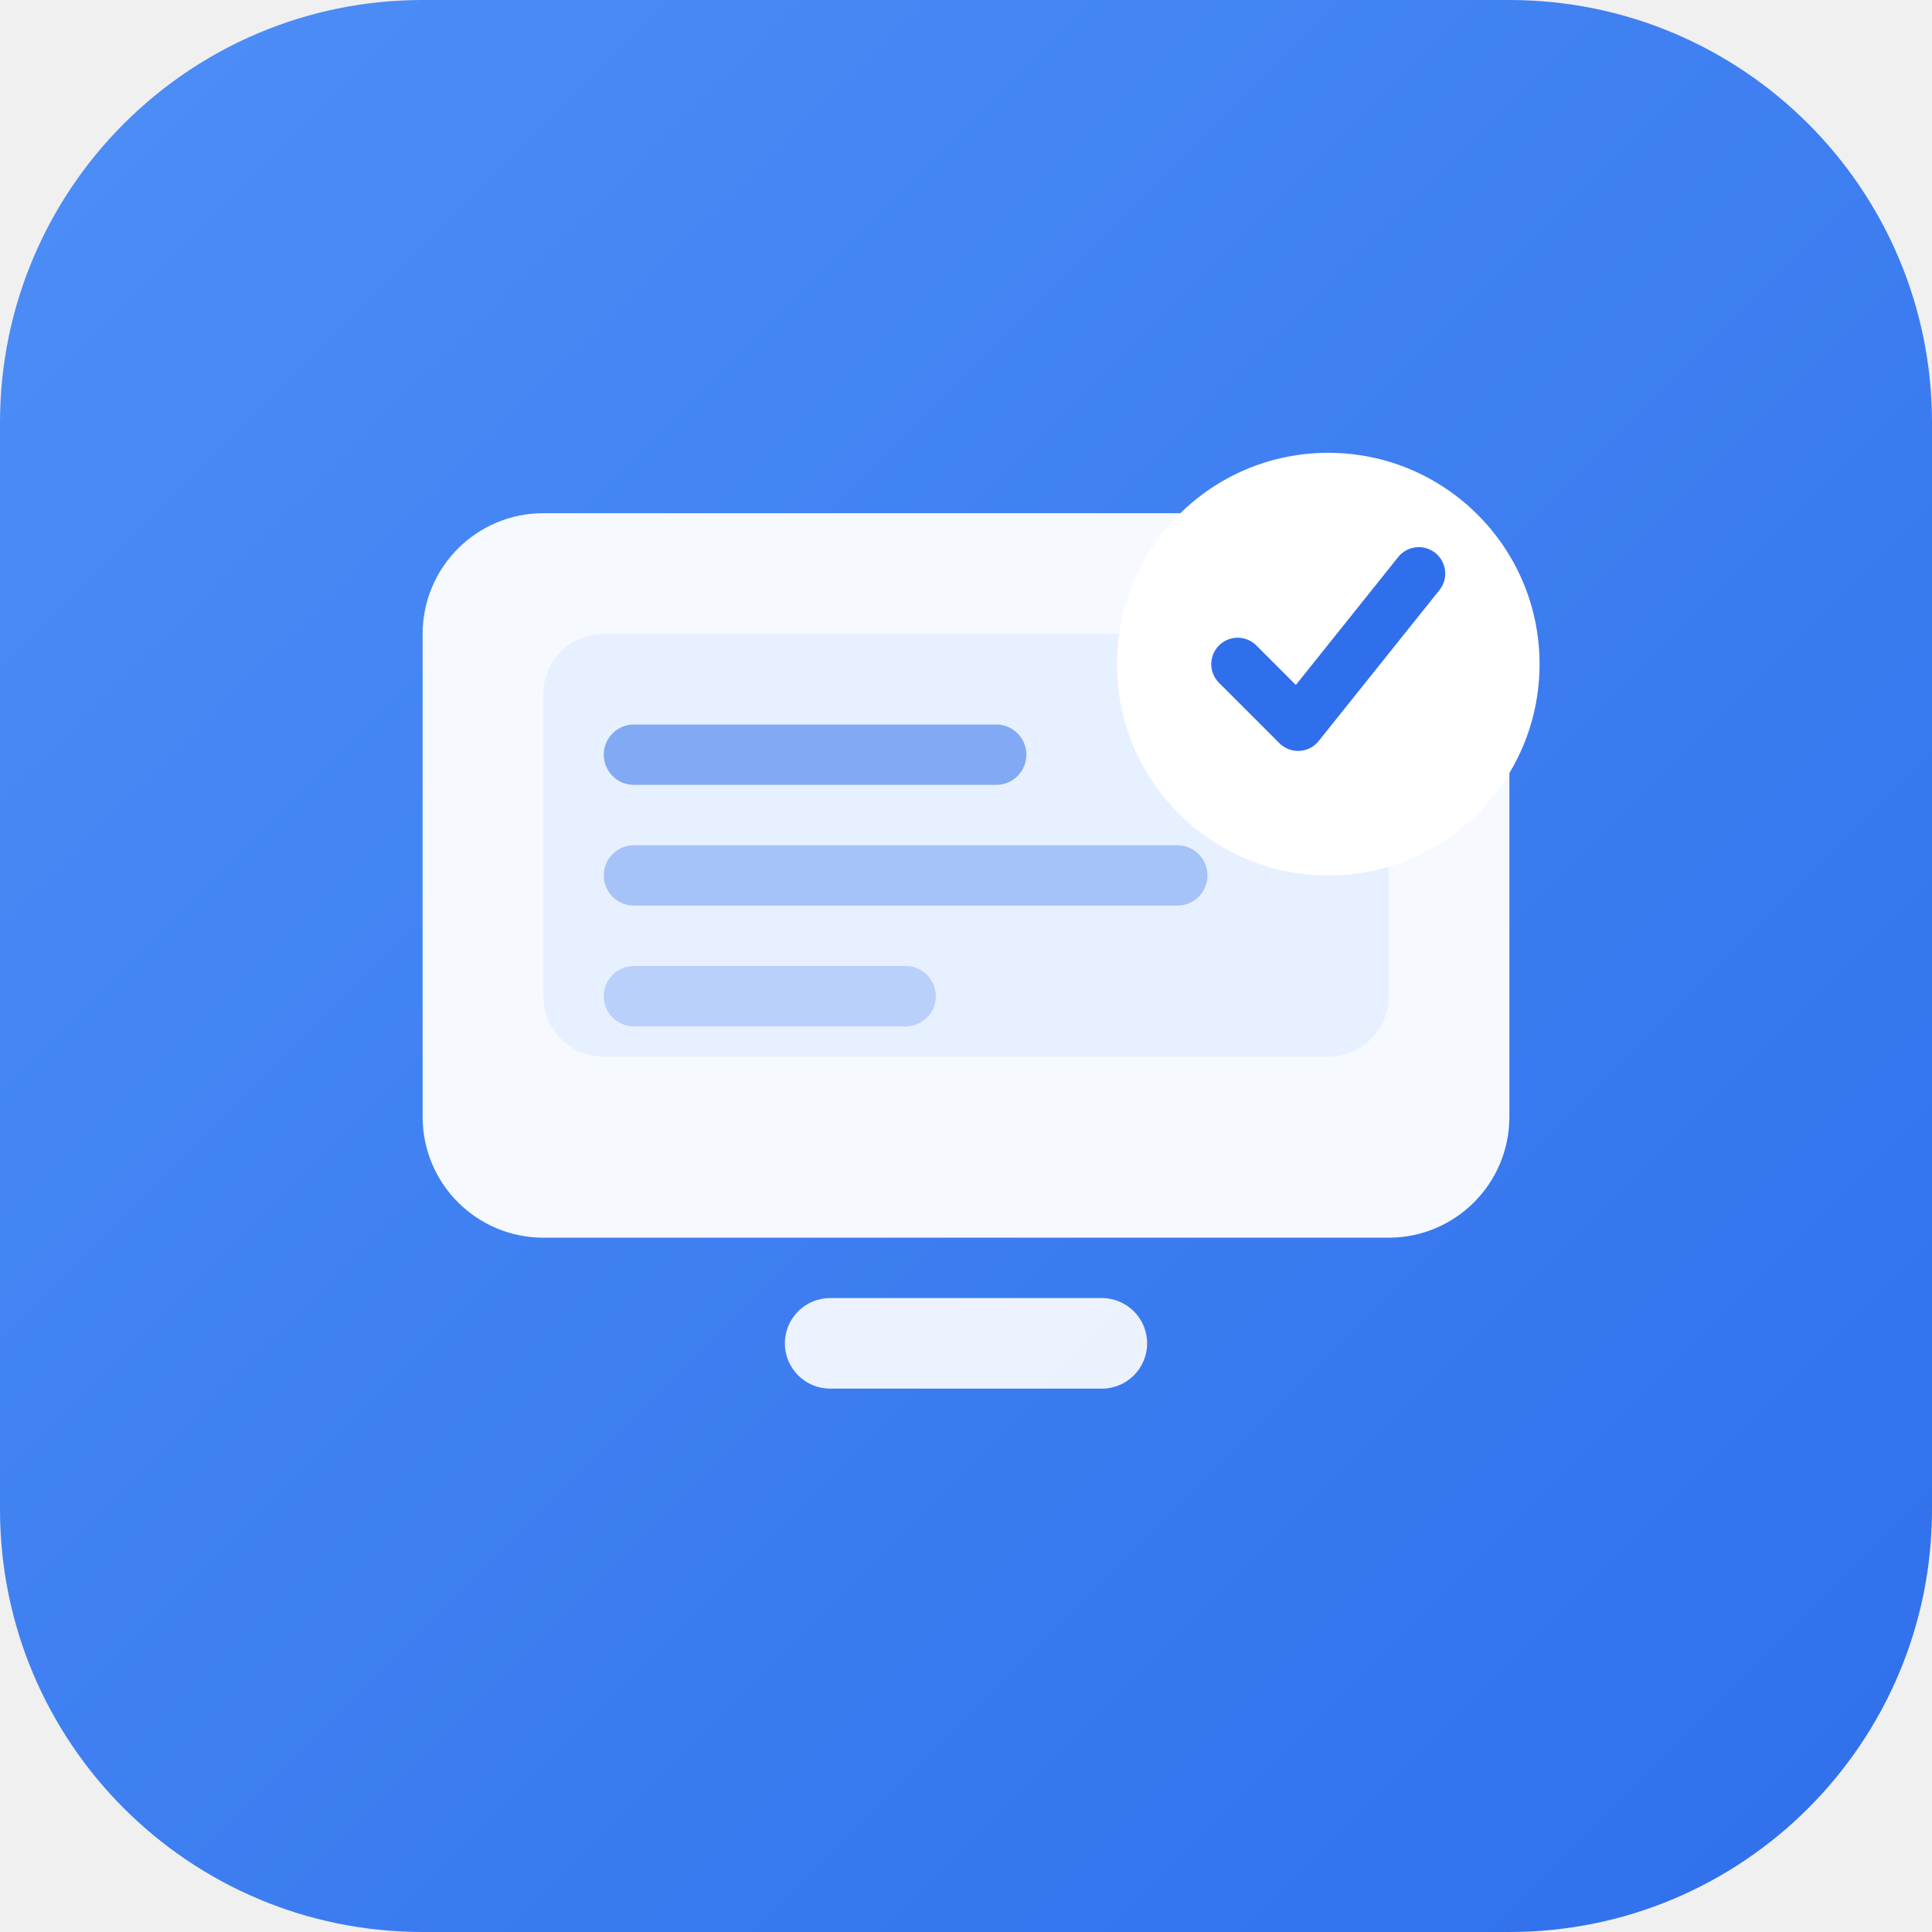
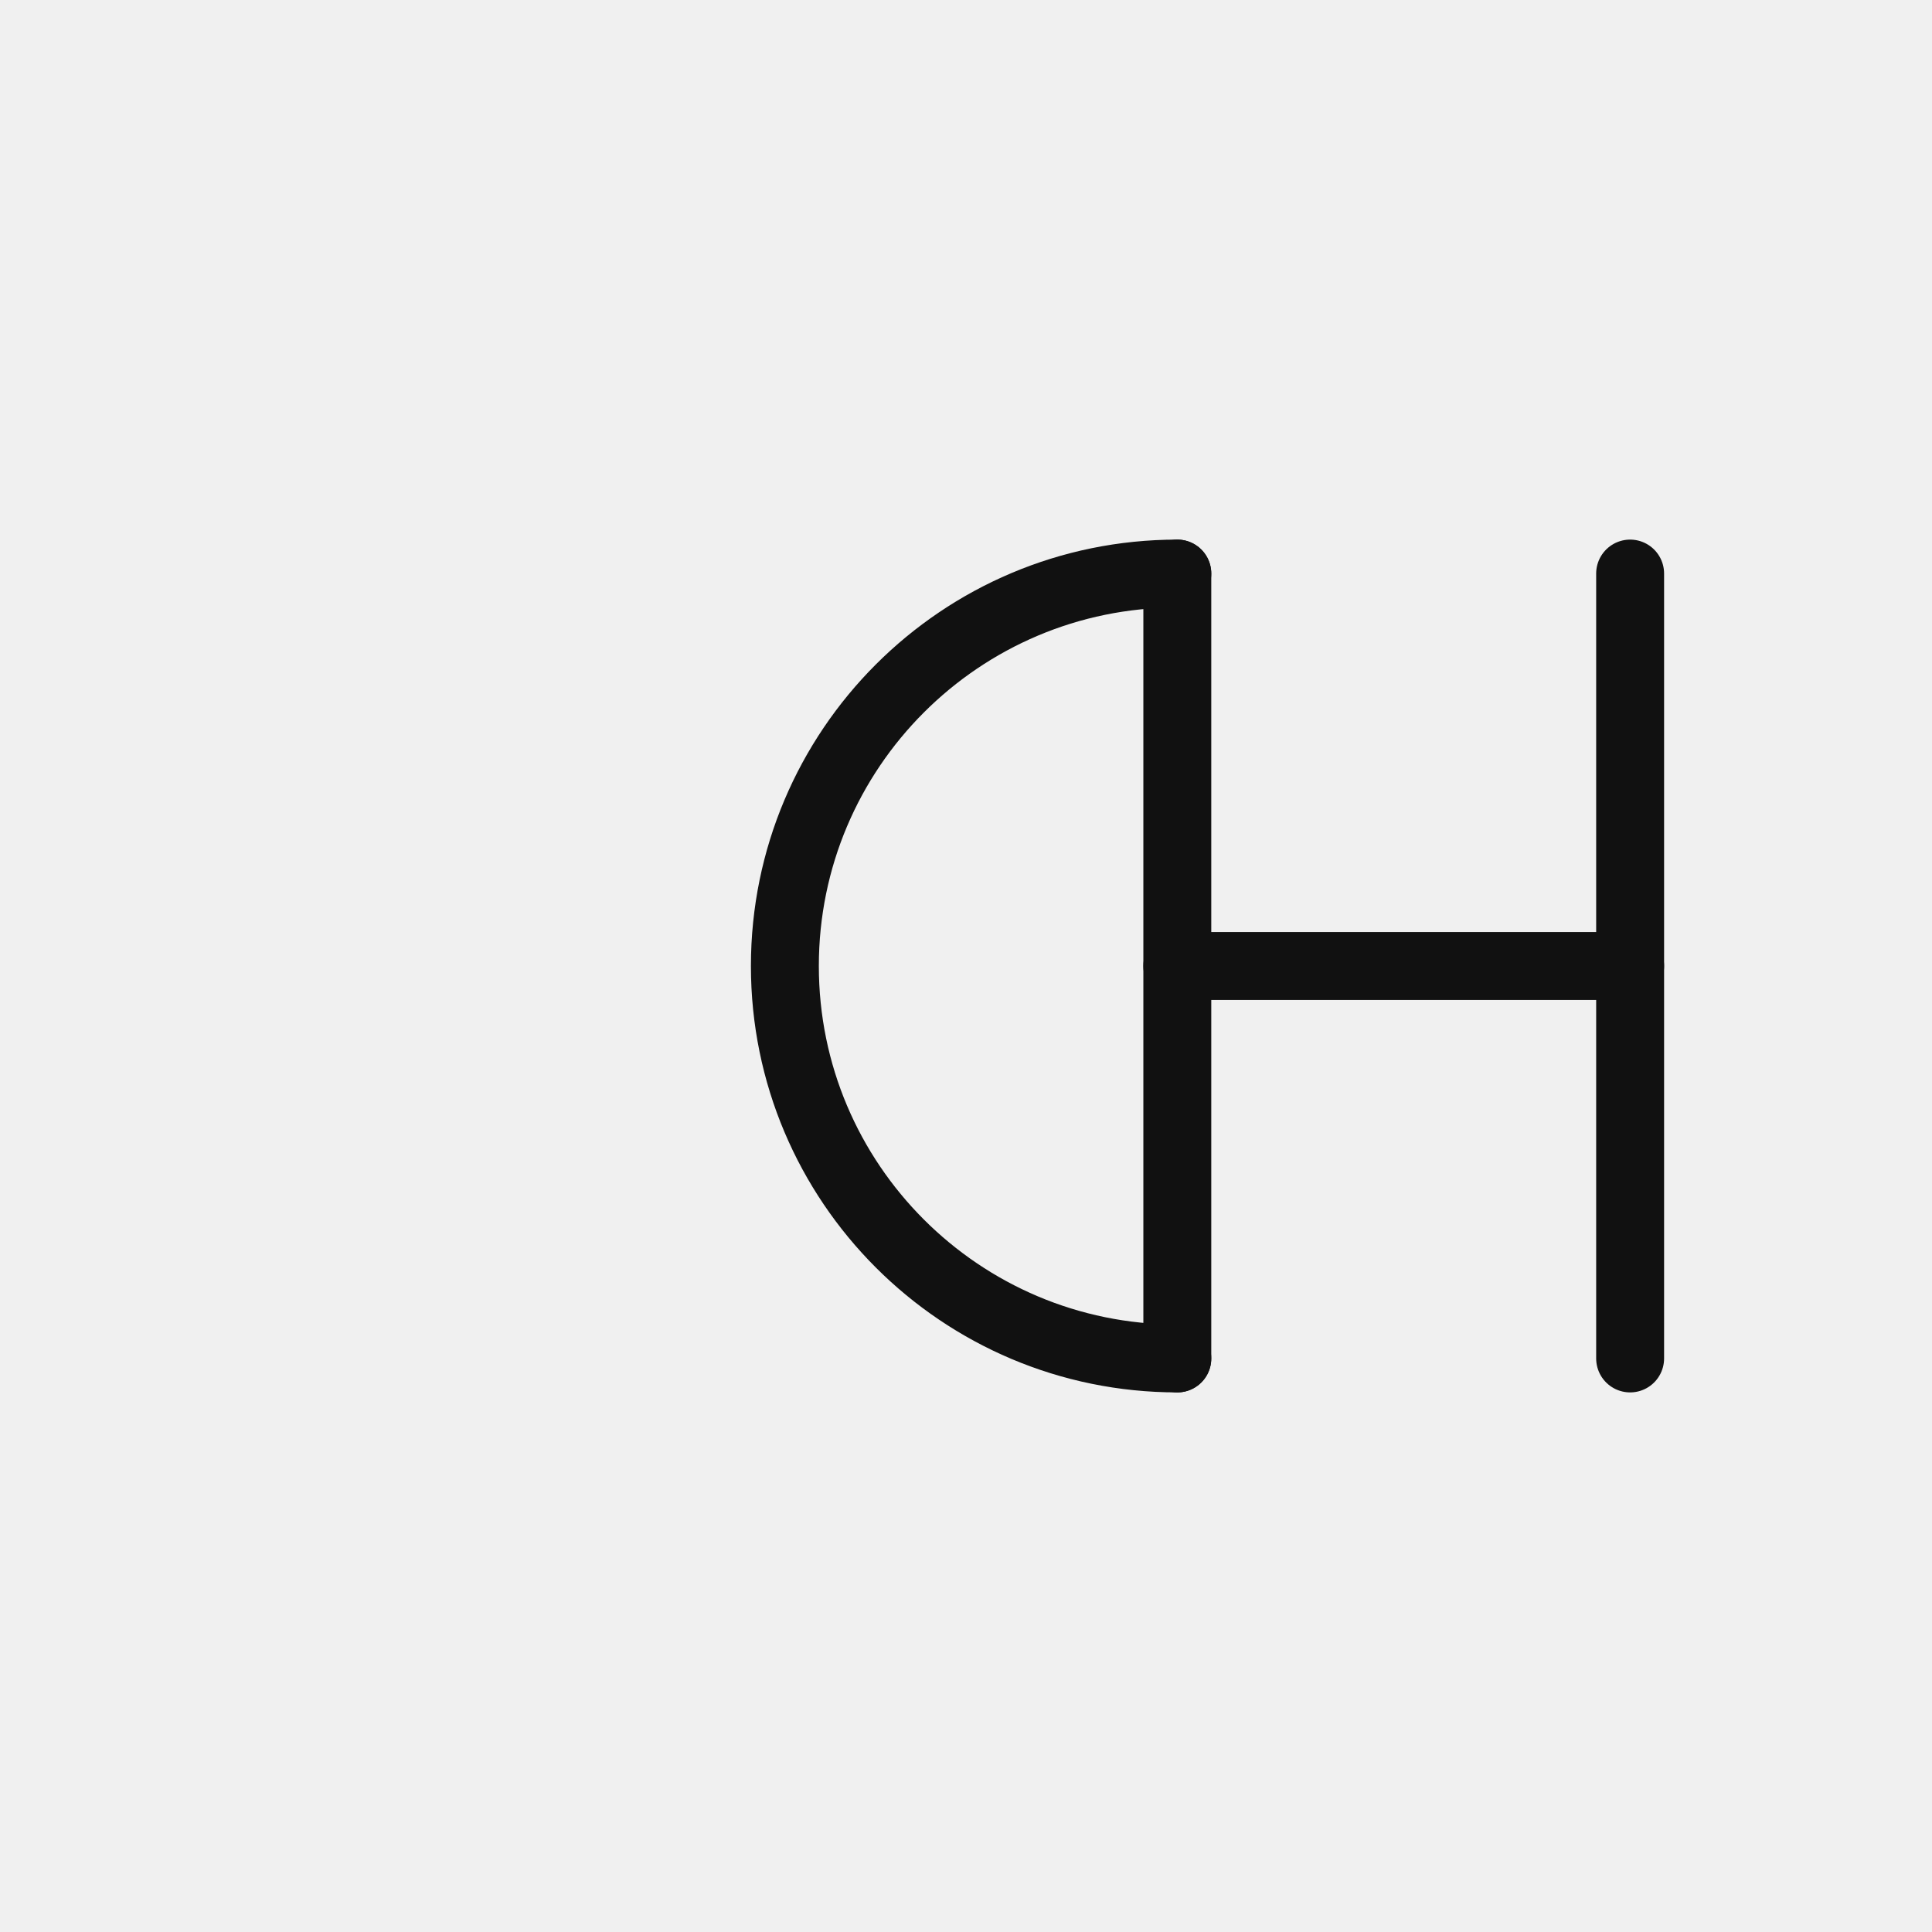
- <svg xmlns="http://www.w3.org/2000/svg" viewBox="0 0 128 128" role="img" aria-label="agent-desk">
-   <defs>
-     <linearGradient id="bg" x1="0%" y1="0%" x2="100%" y2="100%">
-       <stop offset="0%" stop-color="#4d8ef7" />
-       <stop offset="100%" stop-color="#2f6feb" />
-     </linearGradient>
-   </defs>
-   <rect width="128" height="128" rx="28" fill="url(#bg)" />
-   <rect x="28" y="34" width="72" height="48" rx="8" fill="#ffffff" opacity="0.95" />
-   <rect x="36" y="42" width="56" height="28" rx="4" fill="#e7f0ff" />
-   <rect x="40" y="48" width="28" height="4" rx="2" fill="#2f6feb" opacity="0.55" />
-   <rect x="40" y="56" width="40" height="4" rx="2" fill="#2f6feb" opacity="0.35" />
-   <rect x="40" y="64" width="22" height="4" rx="2" fill="#2f6feb" opacity="0.25" />
-   <rect x="52" y="86" width="24" height="6" rx="3" fill="#ffffff" opacity="0.9" />
-   <circle cx="88" cy="44" r="14" fill="#ffffff" />
-   <path d="M82 44 L86 48 L94 38" fill="none" stroke="#2f6feb" stroke-width="3.5" stroke-linecap="round" stroke-linejoin="round" />
+ <svg xmlns="http://www.w3.org/2000/svg" viewBox="0 0 128 128">
+   <g fill="none" stroke="#111111" stroke-width="4.5" stroke-linecap="round" stroke-linejoin="round">
+     <path d="M78 38A26 26 0 1 0 78 90" />
+     <path d="M78 38V90" />
+     <path d="M78 64H108" />
+     <path d="M108 38V90" />
+   </g>
</svg>
